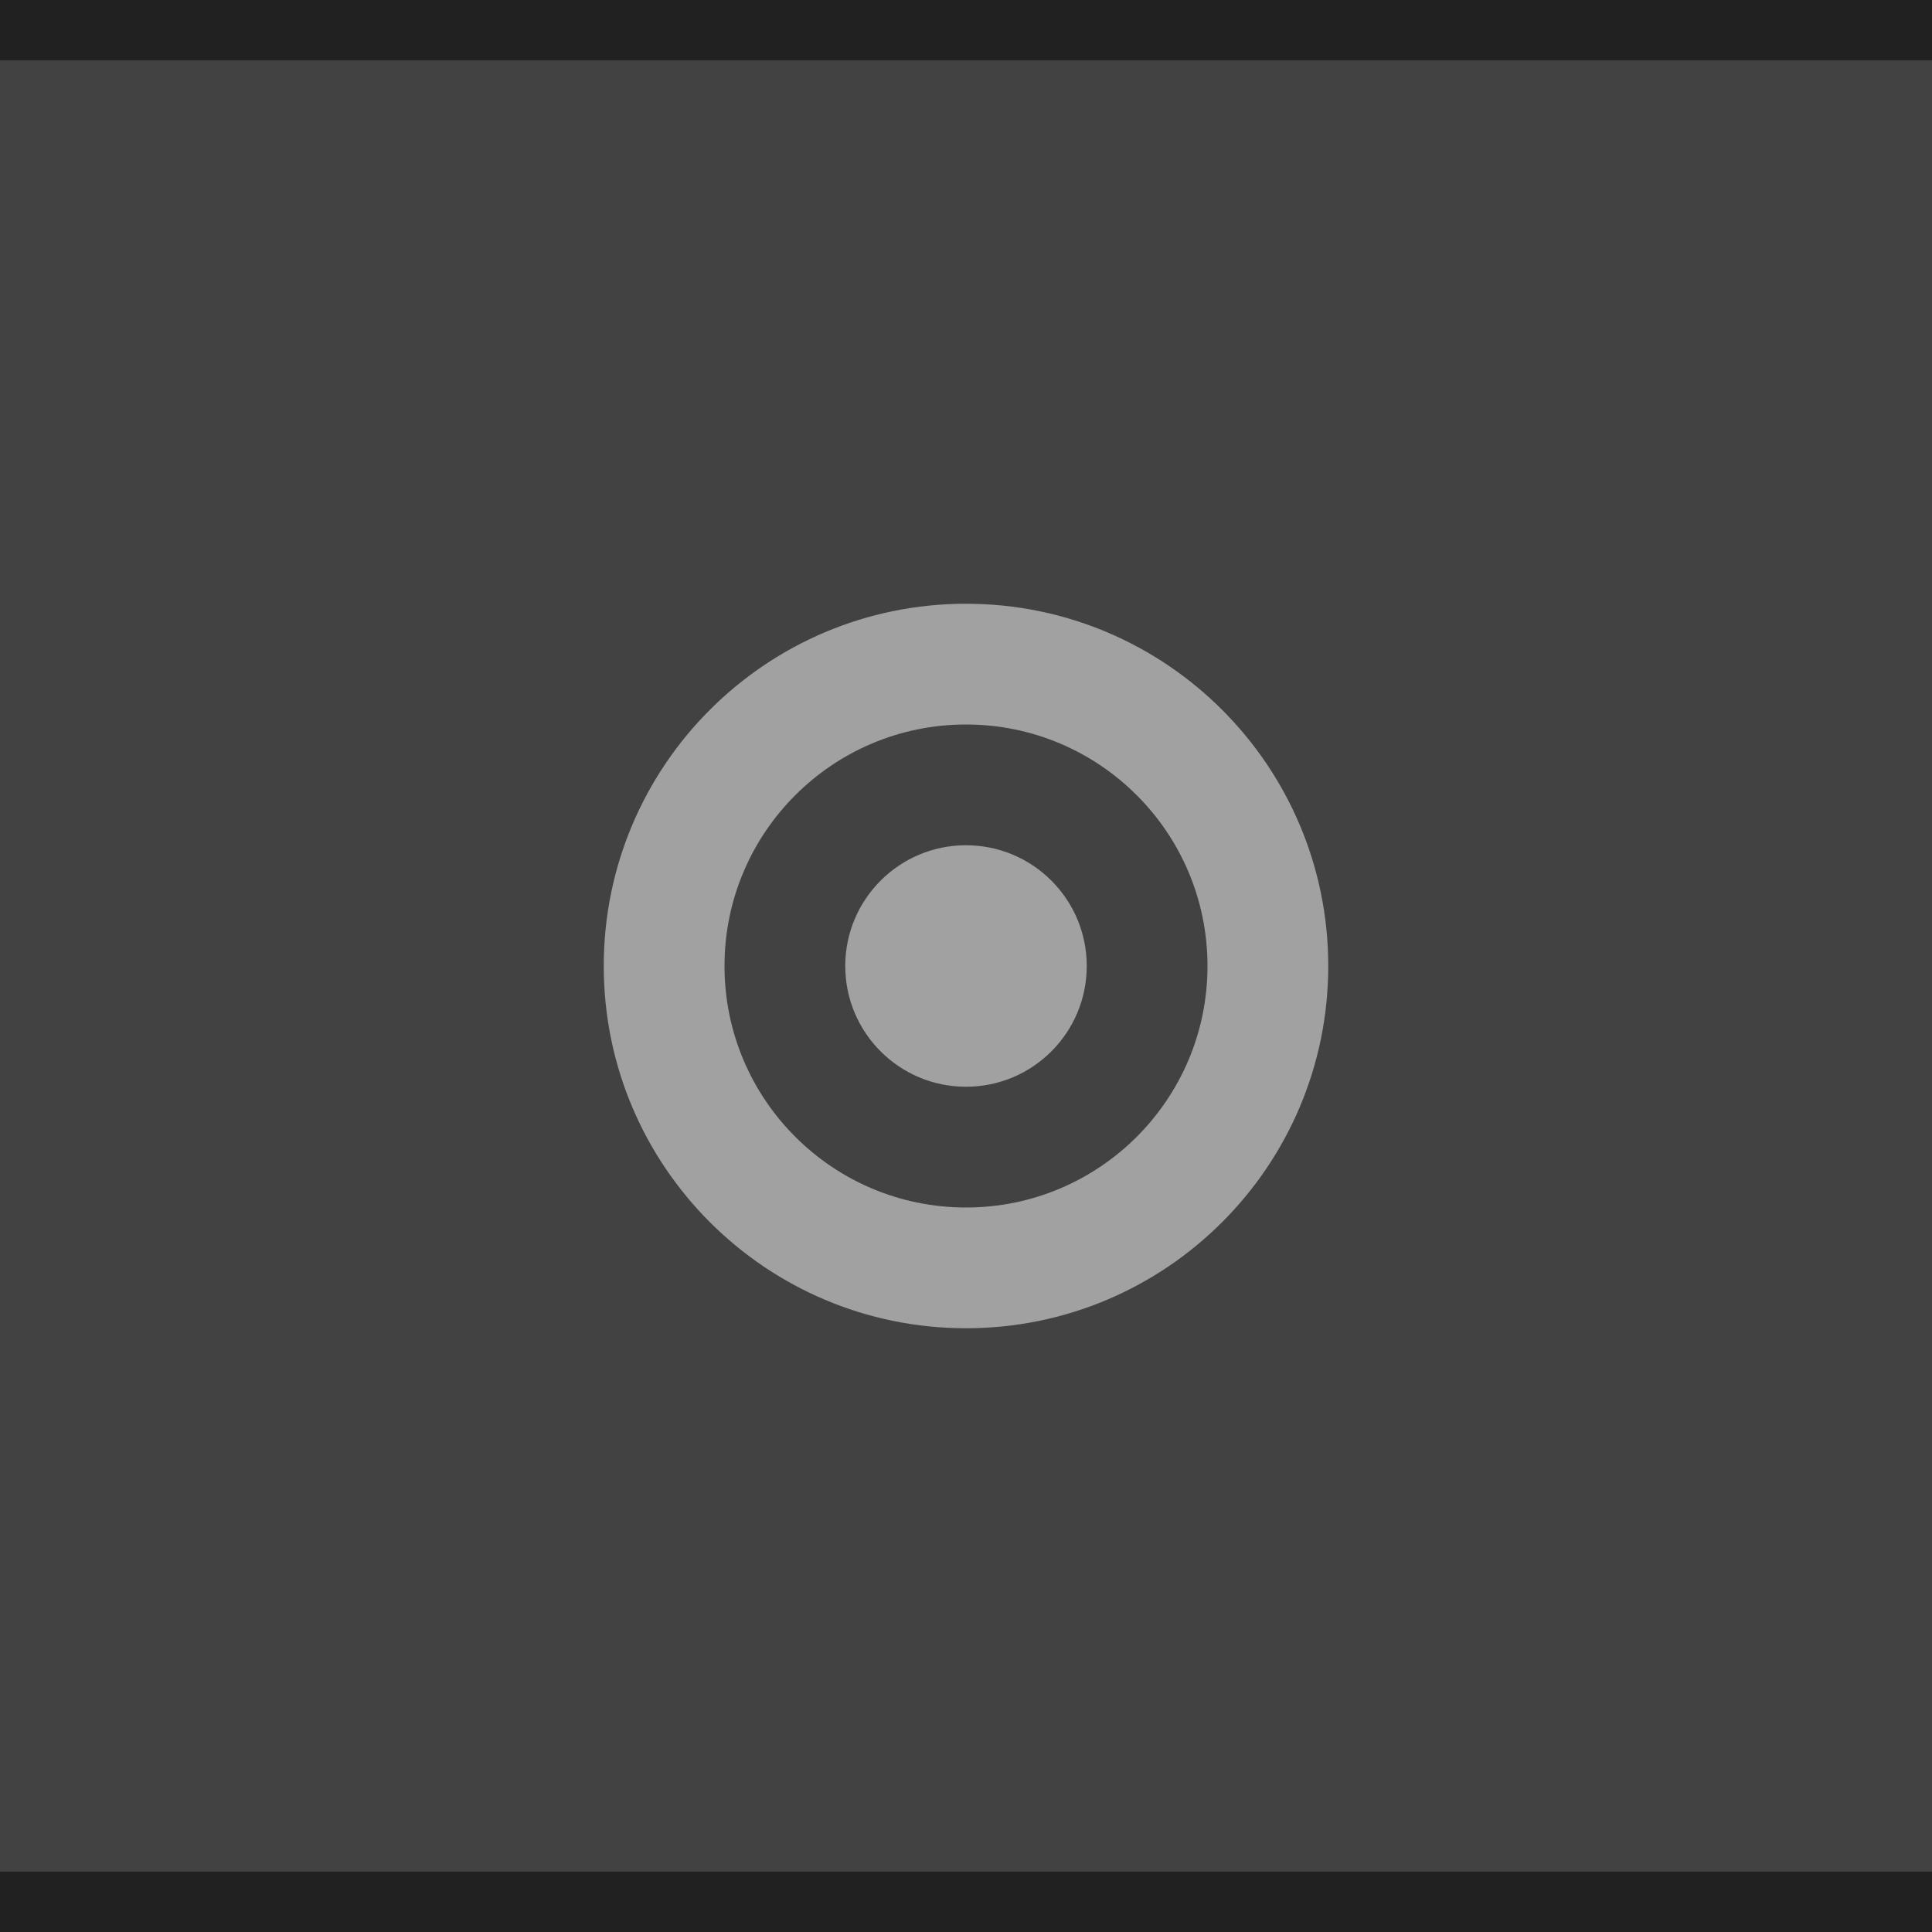
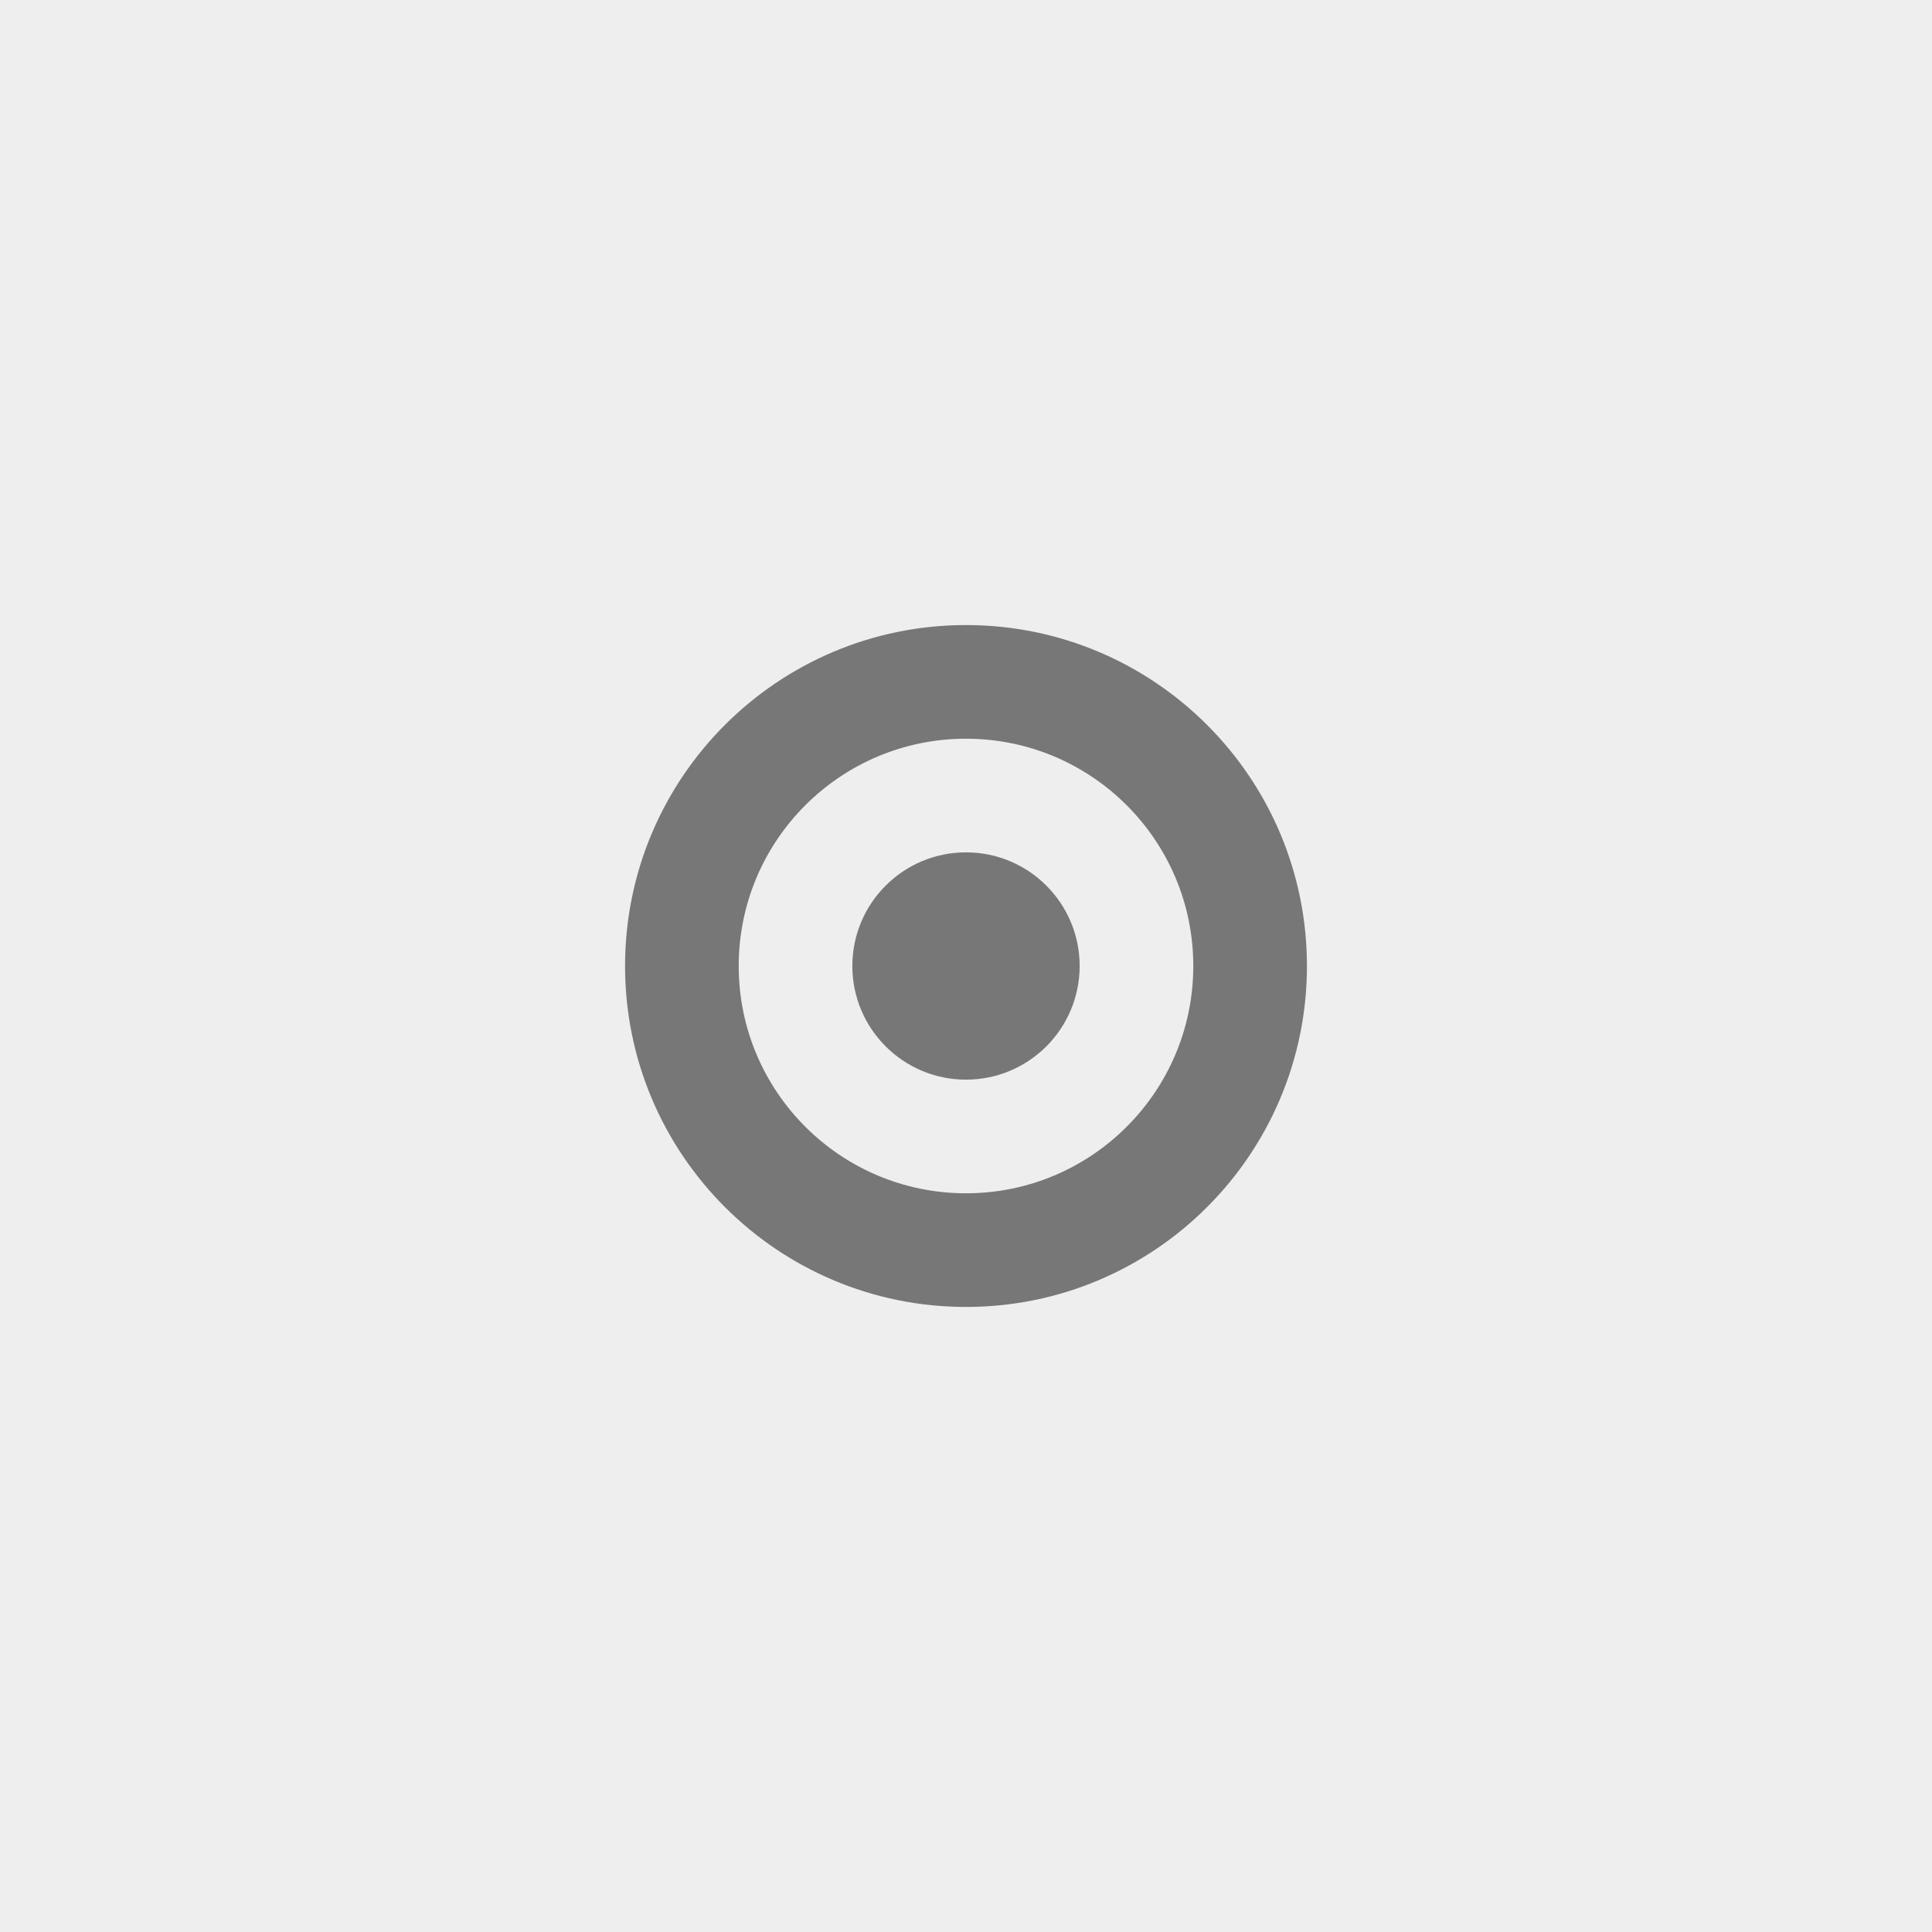
- <svg xmlns="http://www.w3.org/2000/svg" width="32" height="32" viewBox="0 0 32 32" version="1.1" id="svg174">
-   <defs id="defs178" />
-   <rect width="32" height="32" fill="#D6D6D6" id="rect164" style="fill:#424242;fill-opacity:1" />
-   <rect width="32" height="1" fill="#FFFFFF" fill-opacity="0.4" id="rect166" style="fill:#000000;fill-opacity:1;opacity:0.5" />
-   <g style="opacity:0.5;fill:#ffffff;fill-opacity:1" fill="#000000" opacity="0.38" id="g172">
-     <circle cx="16" cy="16" r="12" opacity="0" id="circle168" style="fill:#ffffff;fill-opacity:1" />
-     <path d="m16 10a6 6 0 0 0 -6 6 6 6 0 0 0 6 6 6 6 0 0 0 6 -6 6 6 0 0 0 -6 -6zm0 2a4 4 0 0 1 4 4 4 4 0 0 1 -4 4 4 4 0 0 1 -4 -4 4 4 0 0 1 4 -4zm0 2a2 2 0 0 0 -2 2 2 2 0 0 0 2 2 2 2 0 0 0 2 -2 2 2 0 0 0 -2 -2z" id="path170" style="fill:#ffffff;fill-opacity:1" />
-   </g>
-   <rect width="32" height="1" fill="#FFFFFF" fill-opacity="0.4" id="rect166-3" style="opacity:0.5;fill:#000000;fill-opacity:1" x="0" y="31" />
+ <svg xmlns="http://www.w3.org/2000/svg" id="svg12" version="1.1" viewBox="0 0 34 34" height="34" width="34">
+   <defs id="defs16" />
+   <rect style="fill:#eeeeee;fill-opacity:1;stroke-width:1.125" id="rect2" fill="#E0E0E0" height="36" width="36" x="-1" y="-1" />
+   <path d="m 17,11 a 6,6 0 0 0 -6,6 6,6 0 0 0 6,6 6,6 0 0 0 6,-6 6,6 0 0 0 -6,-6 z m 0,2 a 4,4 0 0 1 4,4 4,4 0 0 1 -4,4 4,4 0 0 1 -4,-4 4,4 0 0 1 4,-4 z" id="path134" style="opacity:0.5;fill:#000000" />
+   <circle style="opacity:0.5;fill:#000000;stroke-width:0.884" id="path2861" cx="17" cy="17" r="2" />
</svg>
